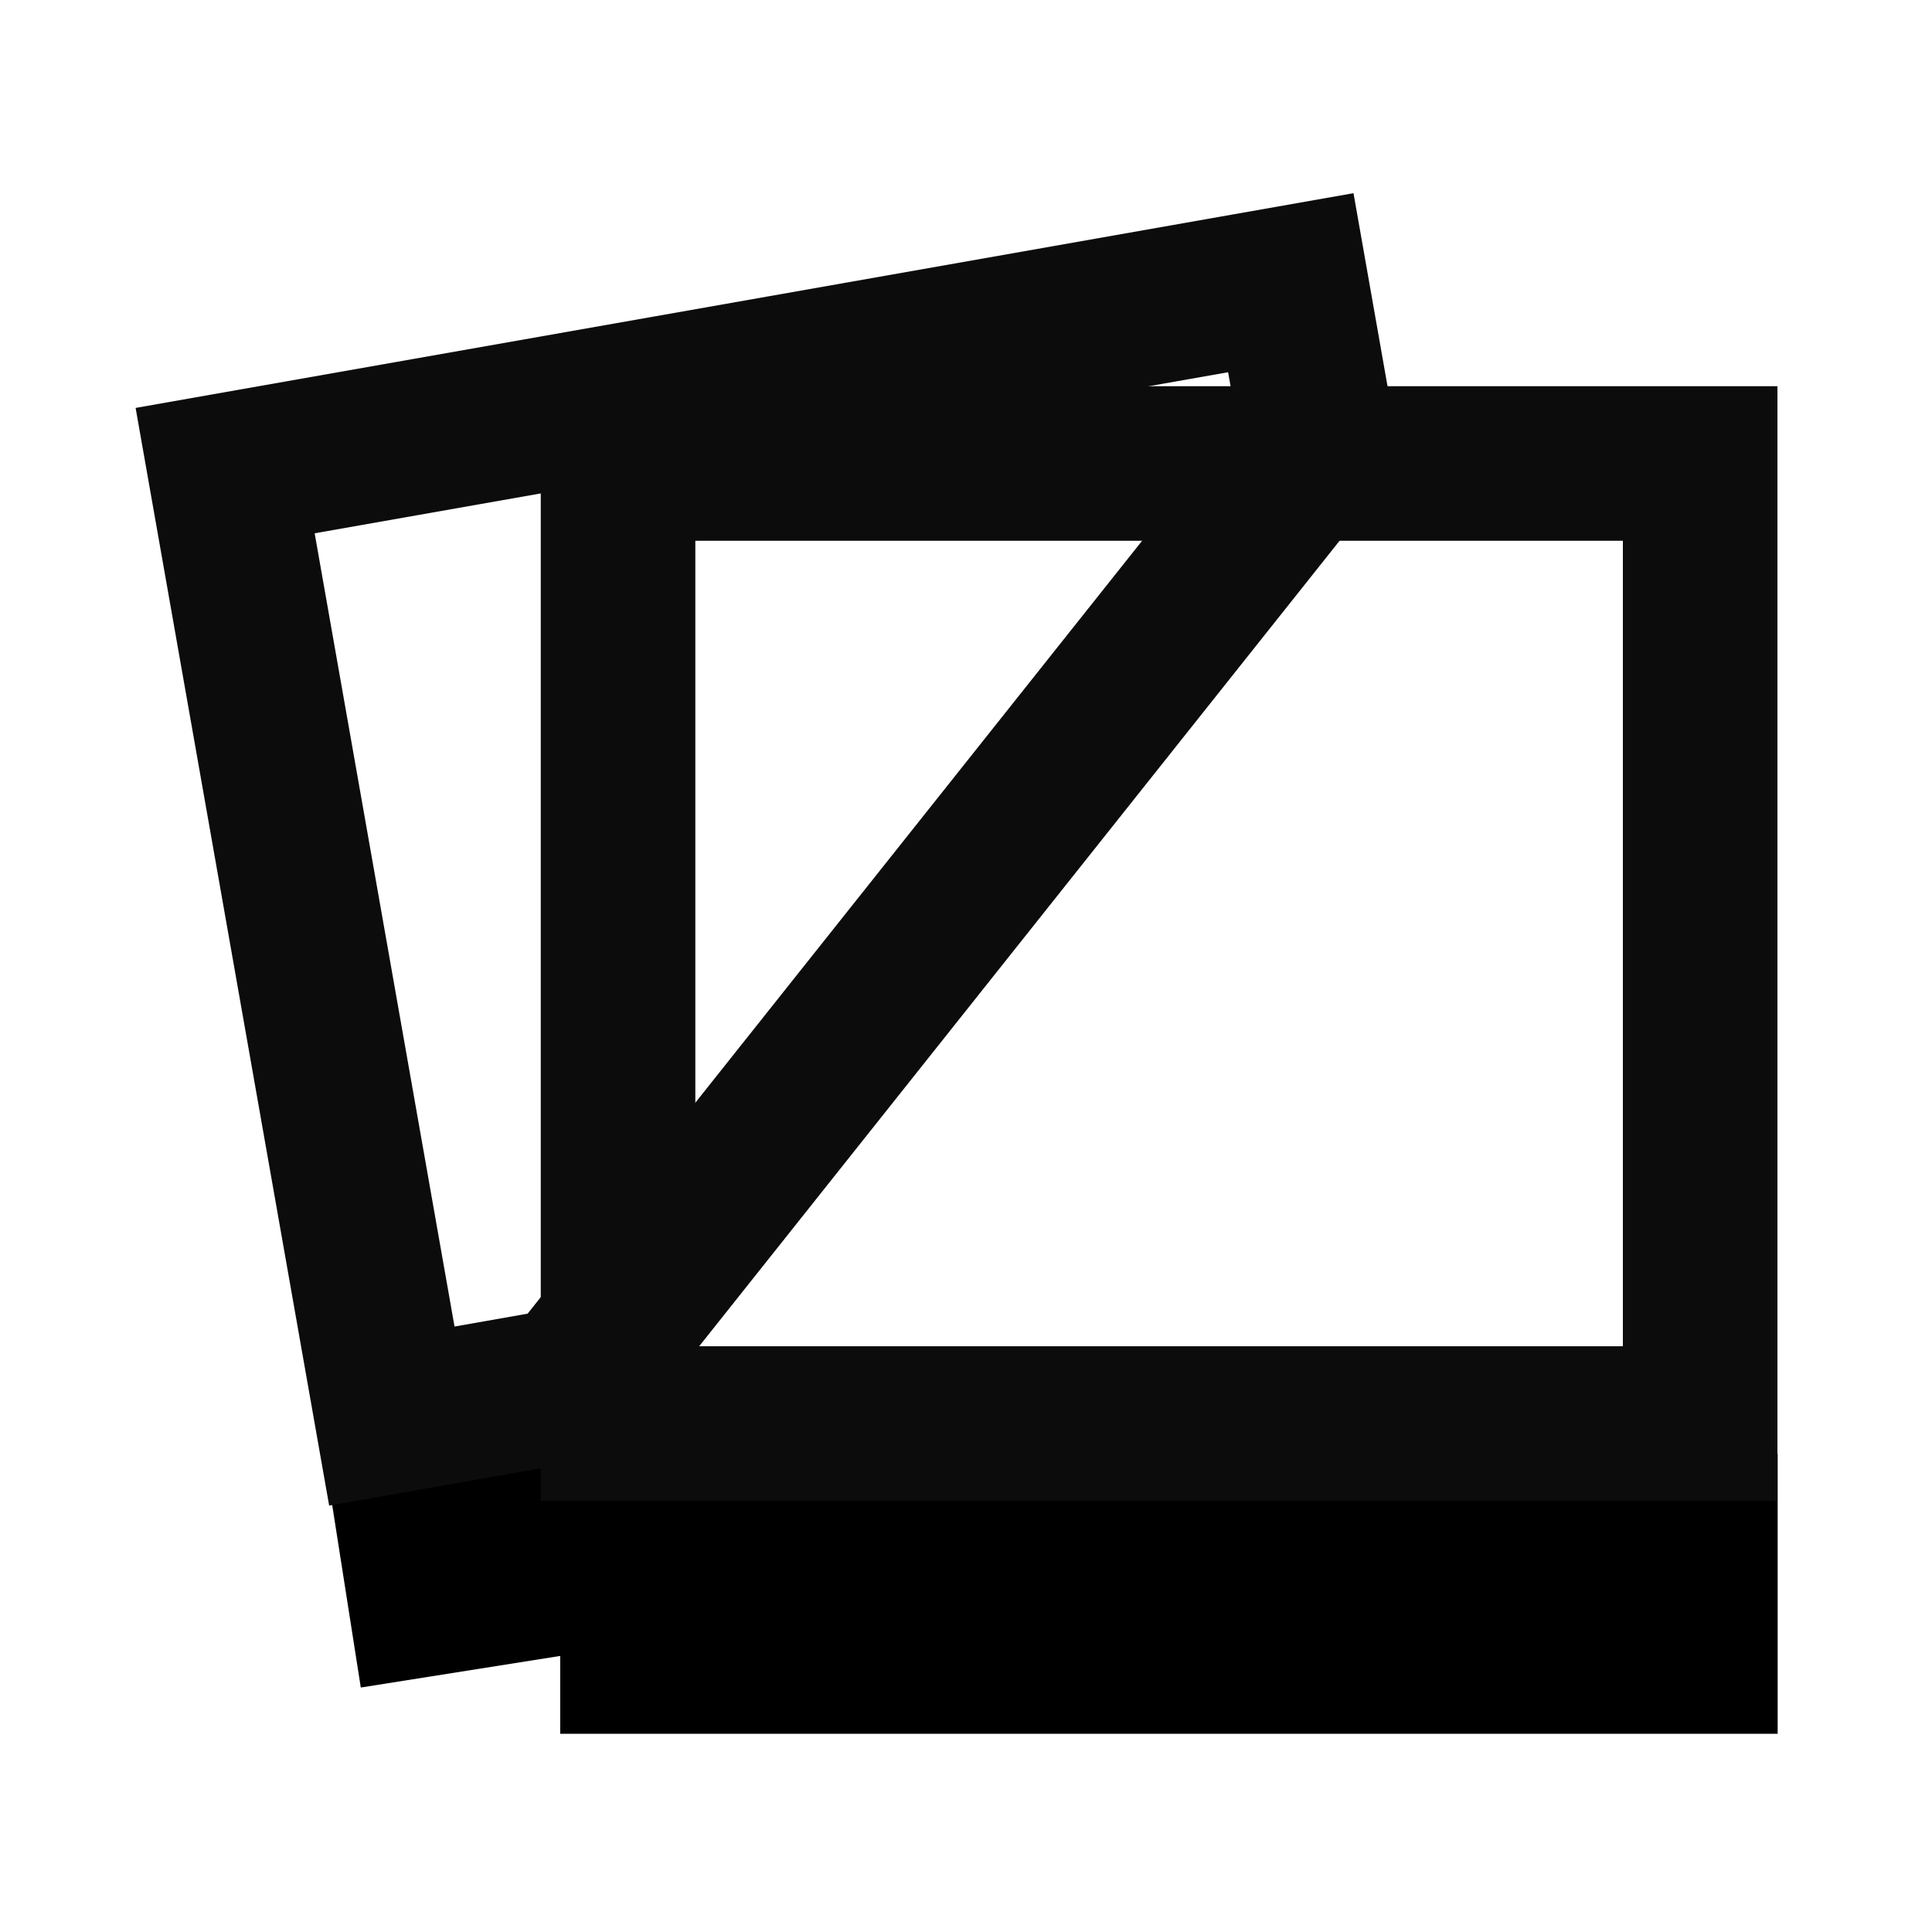
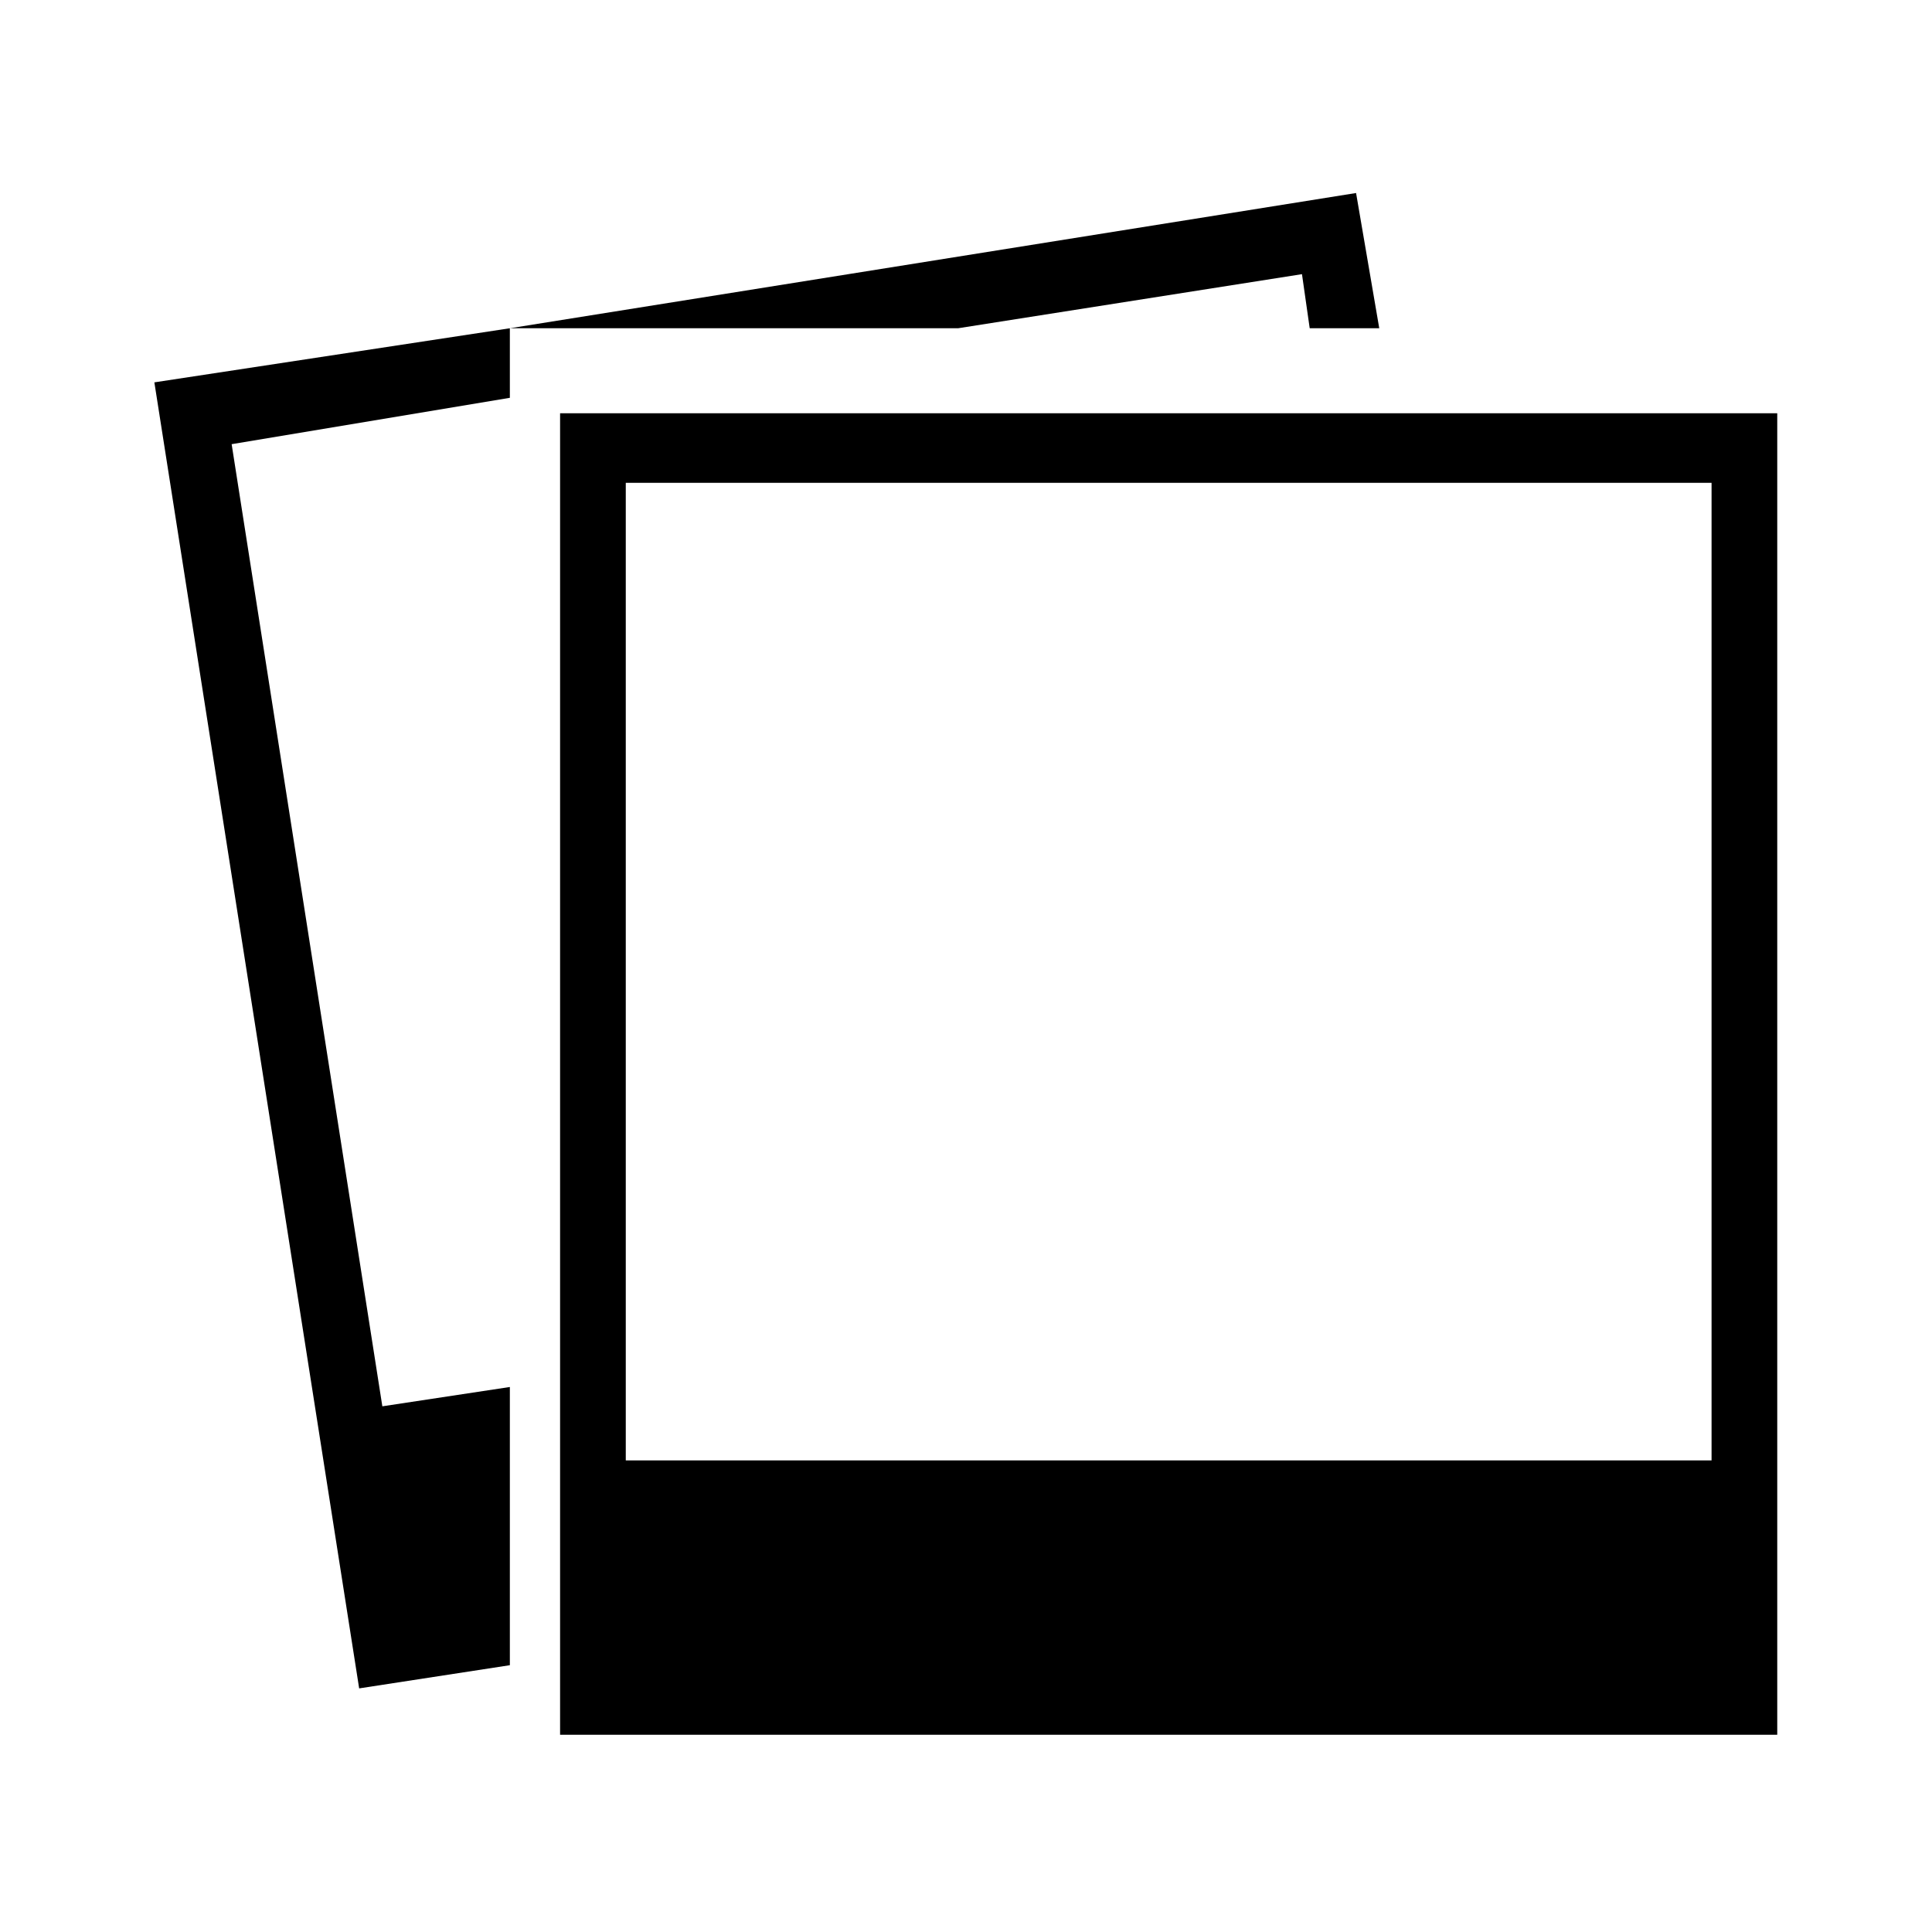
- <svg xmlns="http://www.w3.org/2000/svg" height="50" viewBox="0 0 50 50" width="50">
-   <g fill="none">
-     <g fill="#000" transform="translate(7.995 34.99524)">
-       <path d="m6.503 2.63v7.245h31.508v-7.245z" />
-       <path d="m.739.86-.012 7.201h8.44l.012-7.201z" transform="matrix(.9876883 -.1564345 .1564345 .9876883 -.636831 .82972)" />
-     </g>
-     <g stroke="#0c0c0c" stroke-width="4">
-       <path d="m15.995 36.841h28.005v-24.846h-28.005z" />
-       <path d="m12.45 34.405 23.326-20.647v-4.199h-28.005v24.846z" transform="matrix(.9848077 -.1736482 .1736482 .9848077 -3.486431 4.11497)" />
+ <svg xmlns="http://www.w3.org/2000/svg" version="1.1" id="Calque_1" x="0px" y="0px" viewBox="0 0 50 50" style="enable-background:new 0 0 50 50;" xml:space="preserve">
+   <g transform="translate(1.995 1.995238)">
+     <path d="M12.5,8.7v34.2H44V8.7L12.5,8.7z M42.3,35.8H14.2V10.5h28.1V35.8z" />
+     <g>
+       <polygon points="22.8,6.5 31.7,5.1 31.9,6.5 33.7,6.5 33.1,3 11.2,6.5   " />
+       <polygon points="11.2,33.9 7.9,34.4 4,9.5 11.2,8.3 11.2,6.5 2,7.9 7.3,41.7 11.2,41.1   " />
    </g>
  </g>
</svg>
